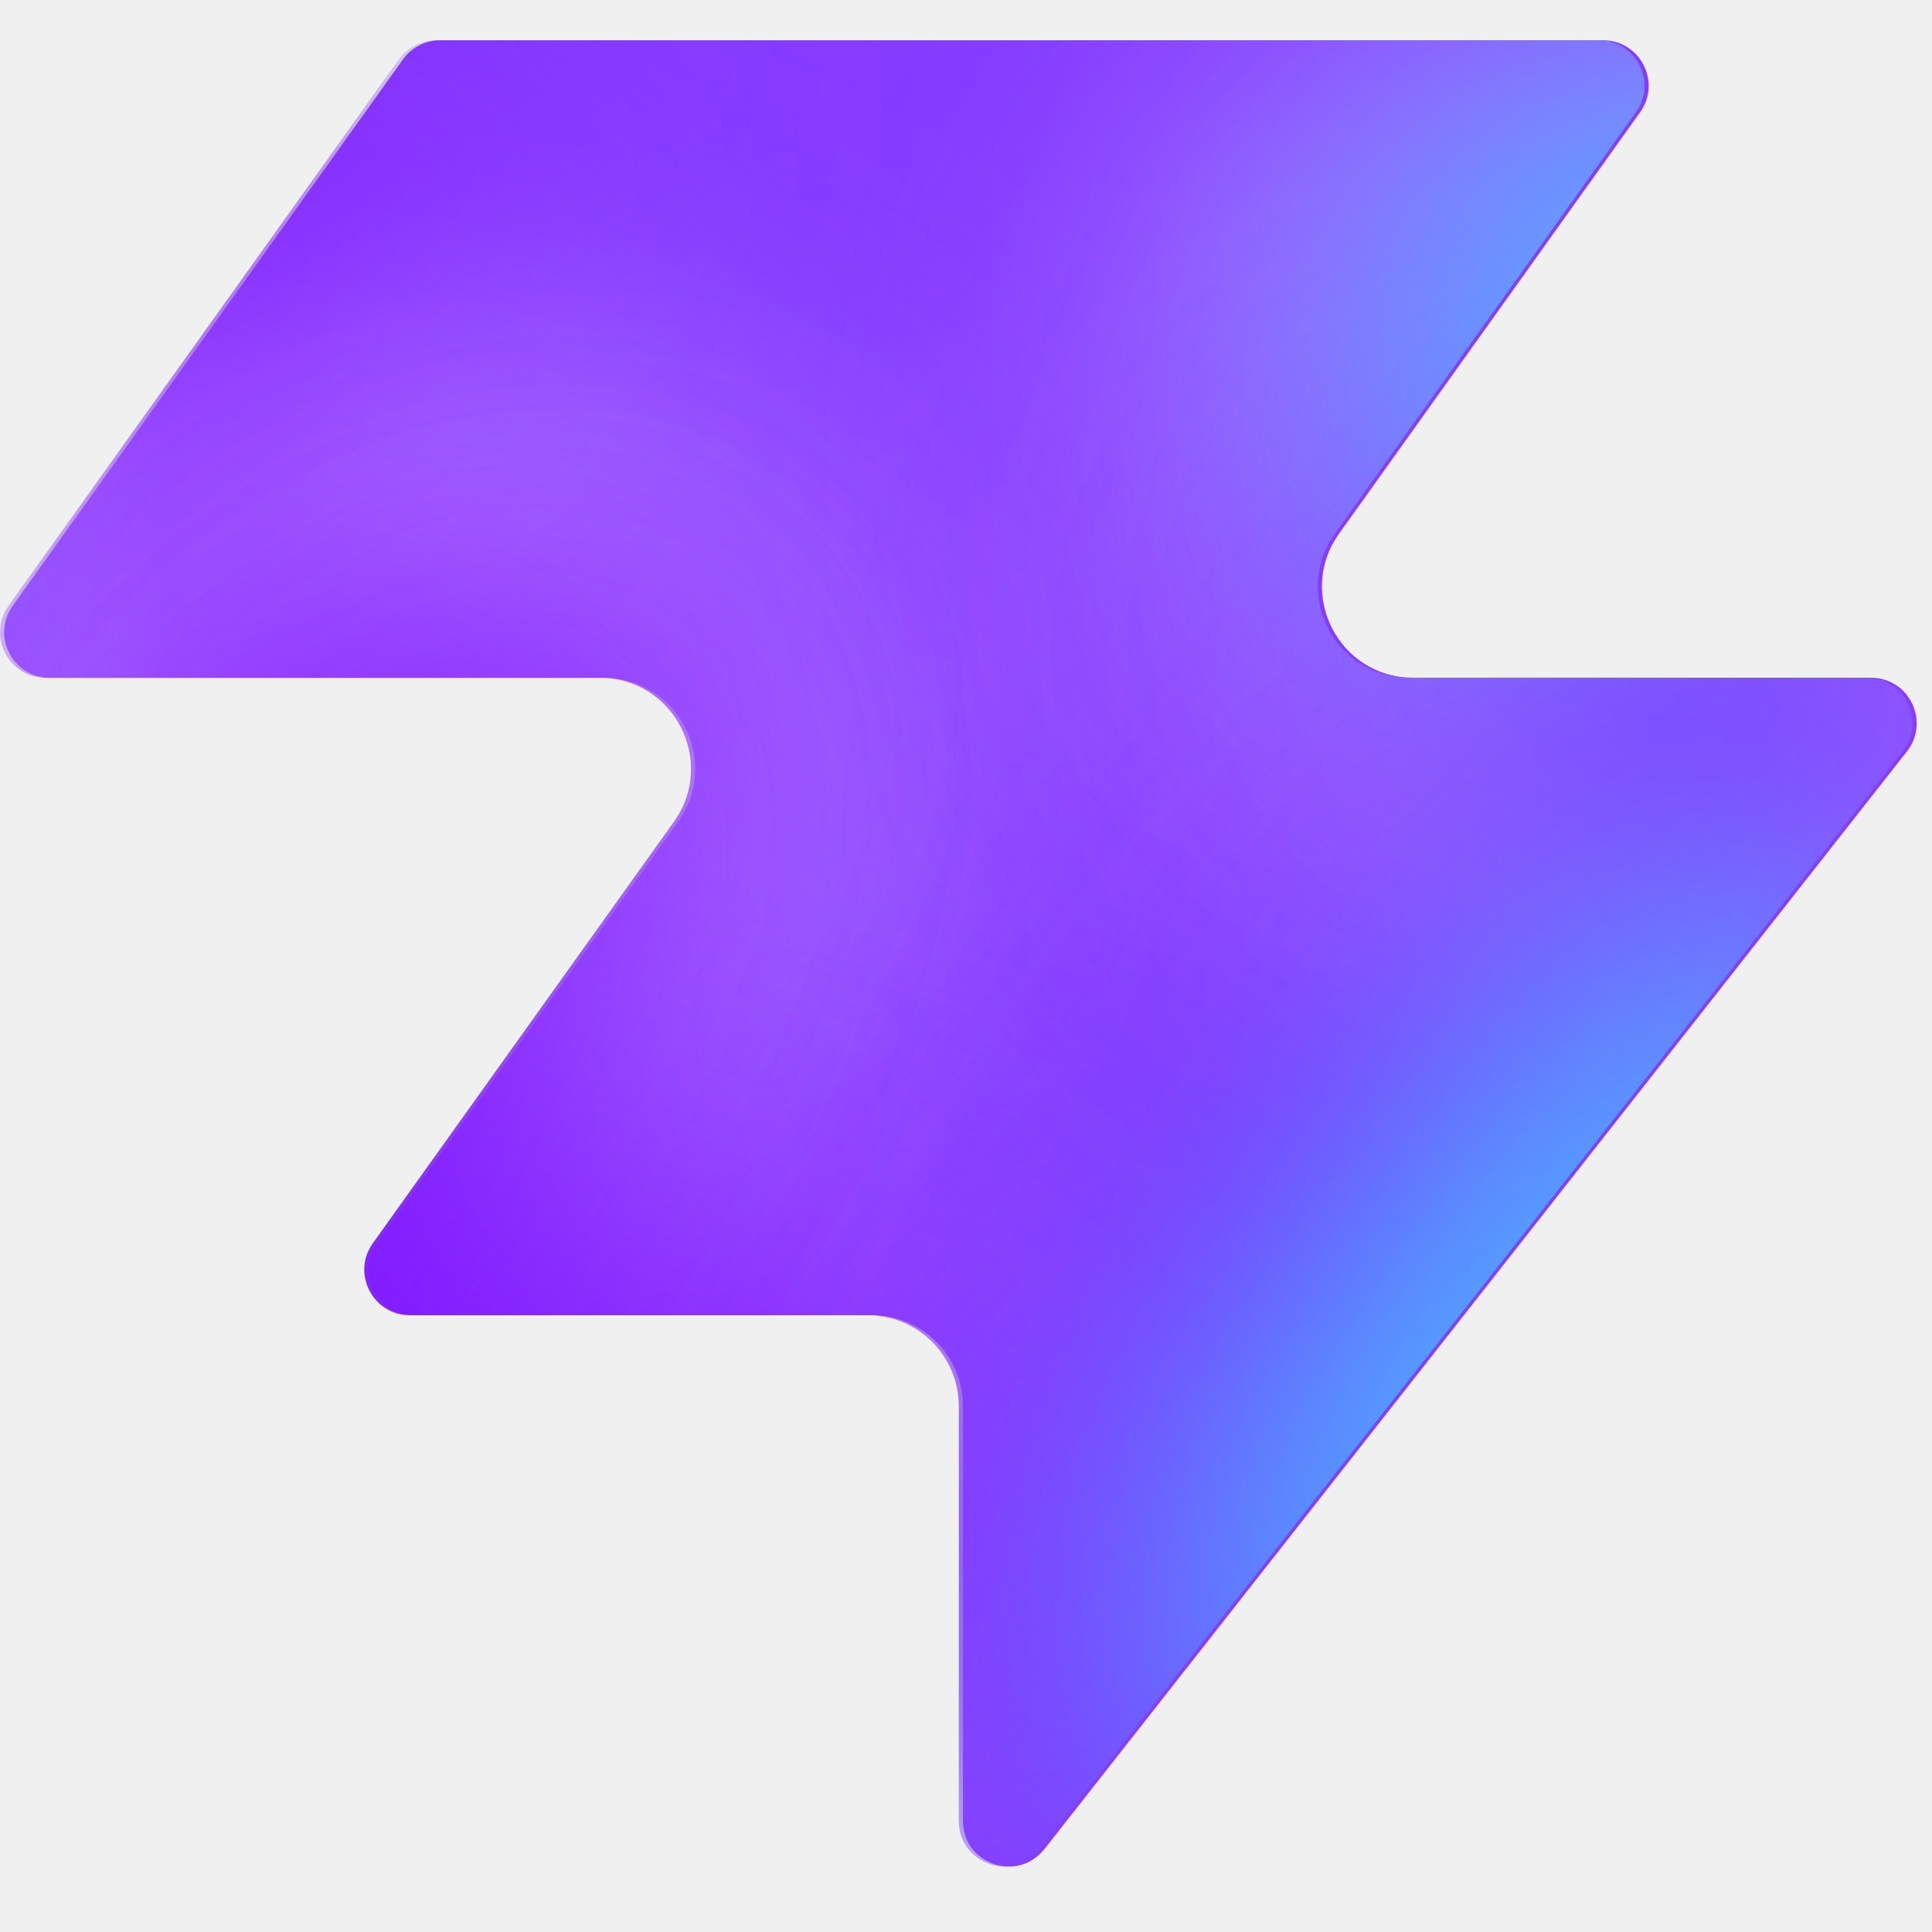
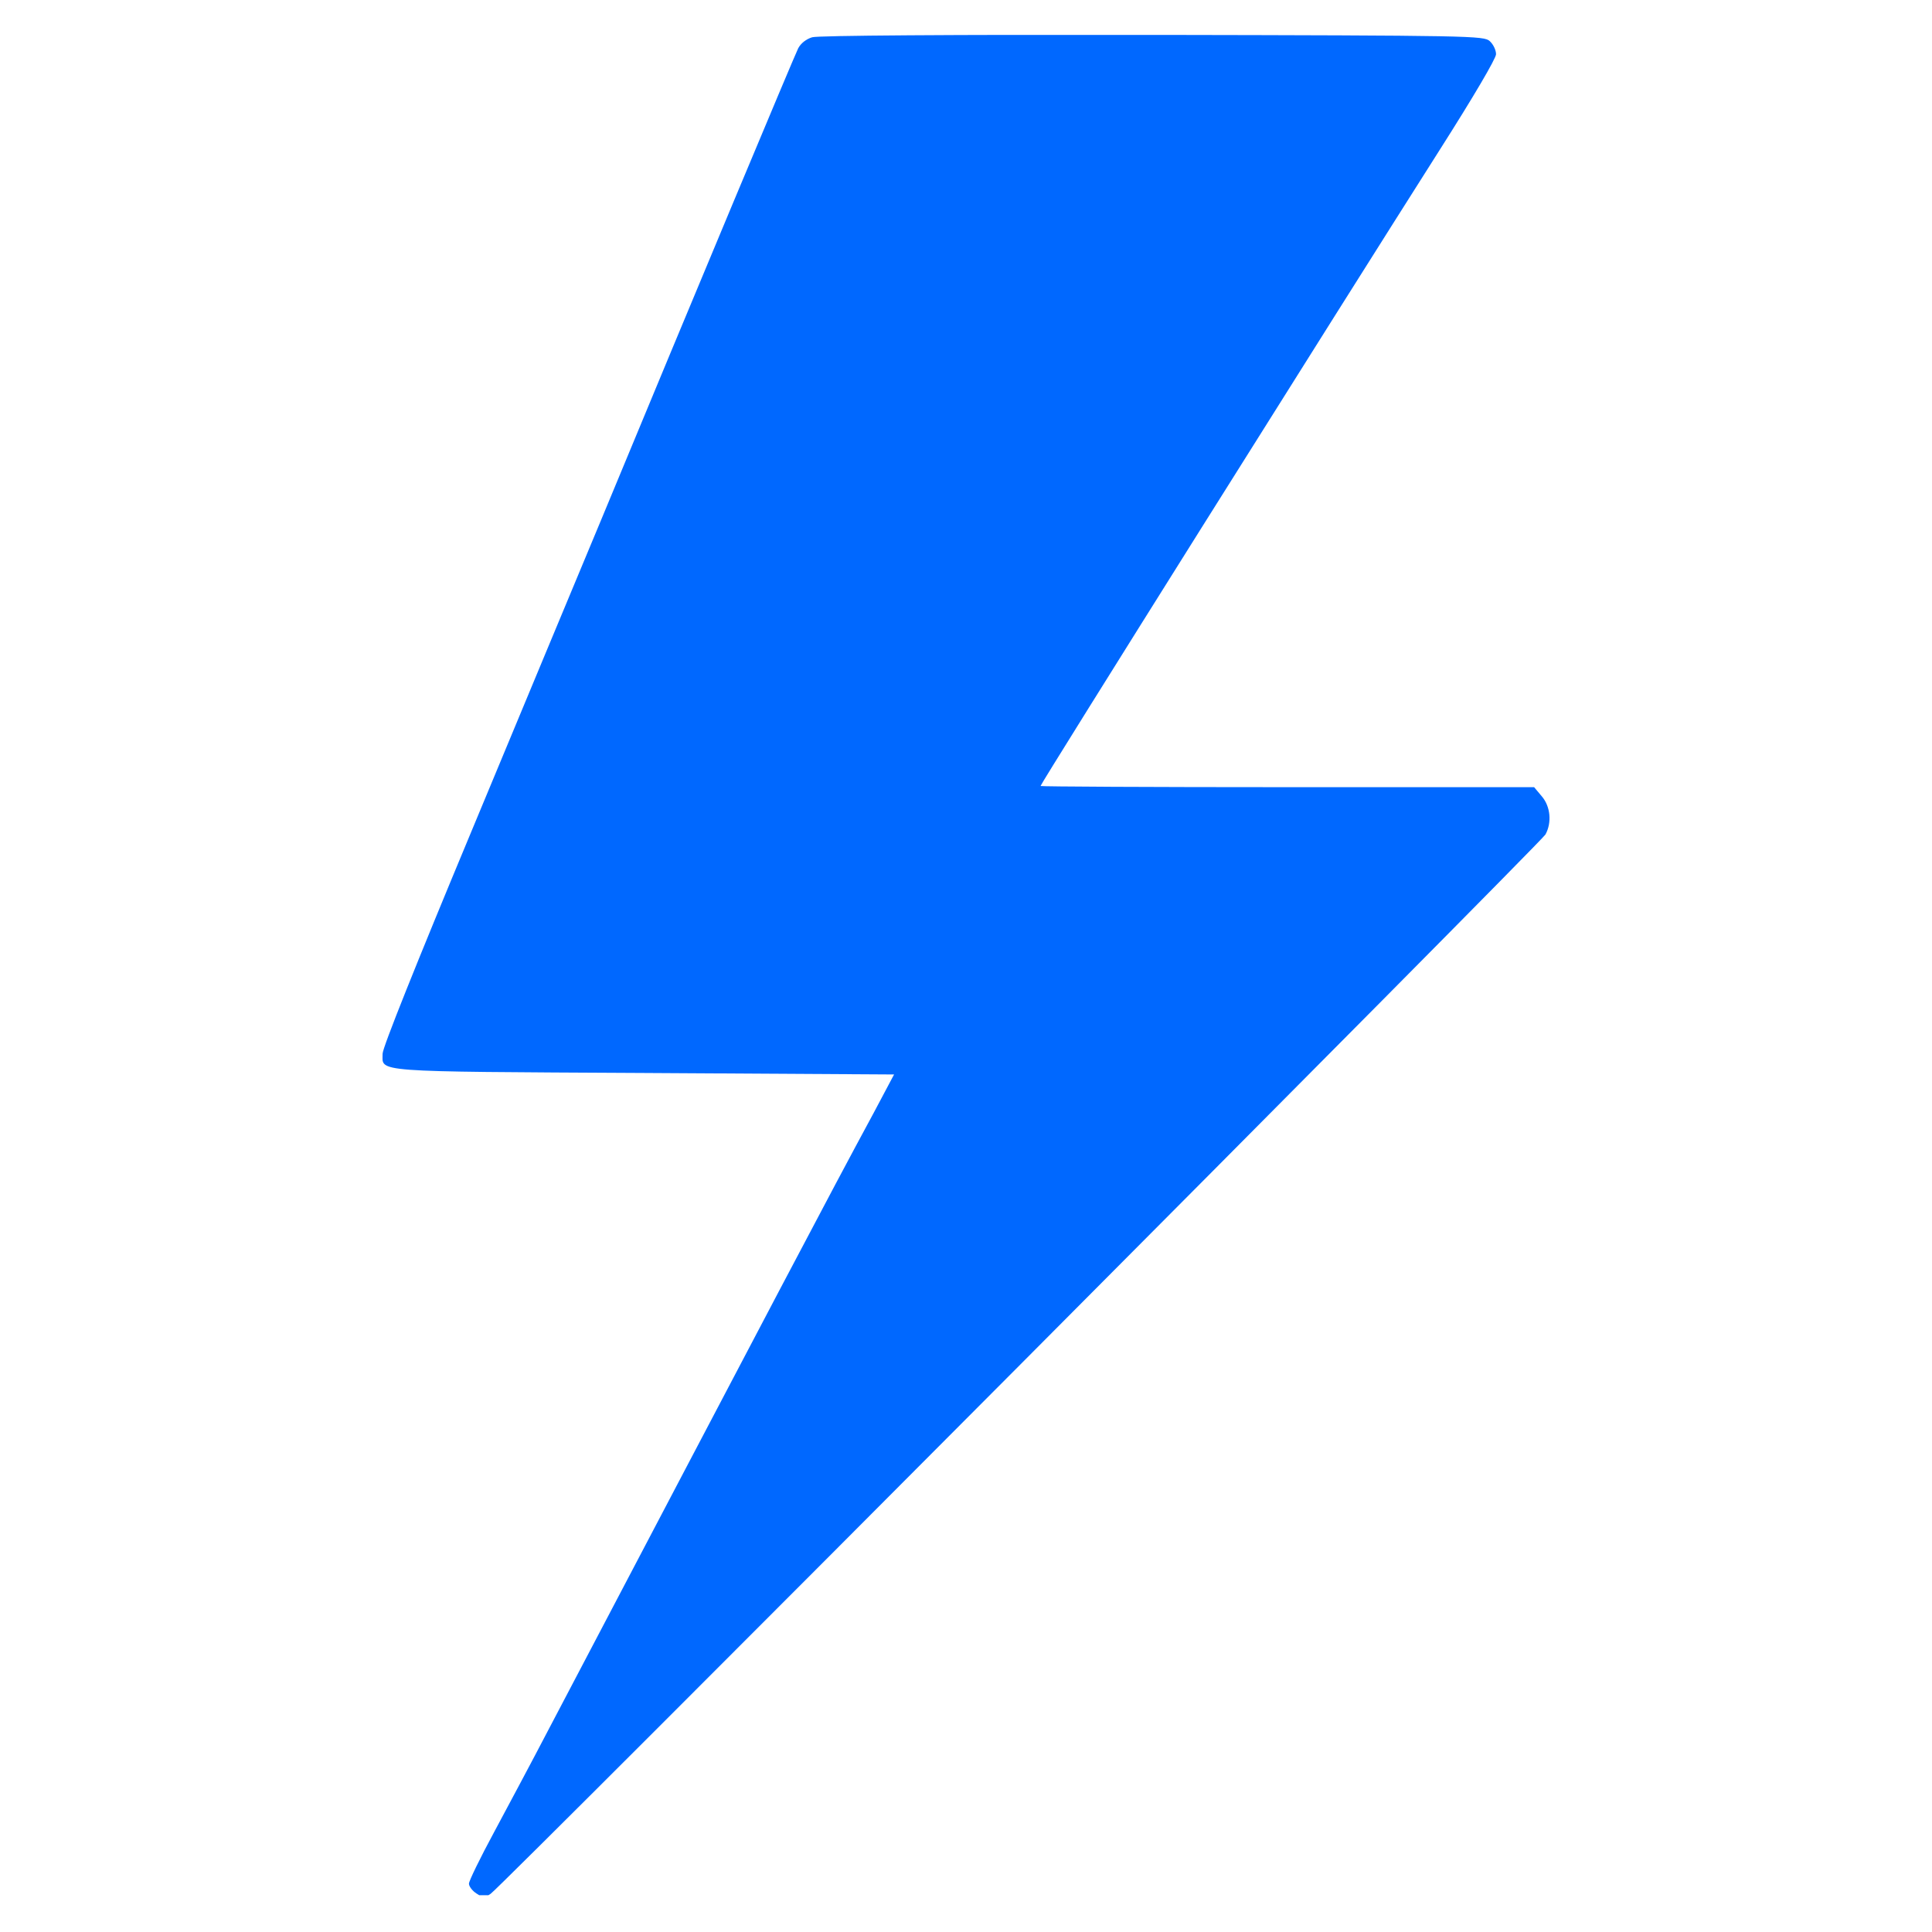
- <svg xmlns="http://www.w3.org/2000/svg" width="512" height="512" fill="none" viewBox="0 0 48 46">
-   <path fill="#863bff" d="M25.946 44.938c-.664.845-2.021.375-2.021-.698V33.937a2.26 2.26 0 0 0-2.262-2.262H10.287c-.92 0-1.456-1.04-.92-1.788l7.48-10.471c1.07-1.497 0-3.578-1.842-3.578H1.237c-.92 0-1.456-1.04-.92-1.788L10.013.474c.214-.297.556-.474.92-.474h28.894c.92 0 1.456 1.04.92 1.788l-7.48 10.471c-1.07 1.498 0 3.579 1.842 3.579h11.377c.943 0 1.473 1.088.89 1.83L25.947 44.94z" style="fill:#863bff;fill:color(display-p3 .525 .23 1);fill-opacity:1" />
-   <mask id="a" width="48" height="46" x="0" y="0" maskUnits="userSpaceOnUse" style="mask-type:alpha">
-     <path fill="#000" d="M25.842 44.938c-.664.844-2.021.375-2.021-.698V33.937a2.26 2.26 0 0 0-2.262-2.262H10.183c-.92 0-1.456-1.04-.92-1.788l7.48-10.471c1.07-1.498 0-3.579-1.842-3.579H1.133c-.92 0-1.456-1.04-.92-1.787L9.91.473c.214-.297.556-.474.92-.474h28.894c.92 0 1.456 1.04.92 1.788l-7.48 10.471c-1.07 1.498 0 3.578 1.842 3.578h11.377c.943 0 1.473 1.088.89 1.832L25.843 44.94z" style="fill:#000;fill-opacity:1" />
-   </mask>
-   <g mask="url(#a)">
-     <g filter="url(#b)">
-       <ellipse cx="5.508" cy="14.704" fill="#ede6ff" rx="5.508" ry="14.704" style="fill:#ede6ff;fill:color(display-p3 .927 .903 1);fill-opacity:1" transform="matrix(.00324 1 1 -.00324 -4.47 31.516)" />
-     </g>
-     <g filter="url(#c)">
-       <ellipse cx="10.399" cy="29.851" fill="#ede6ff" rx="10.399" ry="29.851" style="fill:#ede6ff;fill:color(display-p3 .927 .903 1);fill-opacity:1" transform="matrix(.00324 1 1 -.00324 -39.328 7.883)" />
-     </g>
-     <g filter="url(#d)">
-       <ellipse cx="5.508" cy="30.487" fill="#7e14ff" rx="5.508" ry="30.487" style="fill:#7e14ff;fill:color(display-p3 .492 .077 1);fill-opacity:1" transform="rotate(89.814 -25.913 -14.639)scale(1 -1)" />
-     </g>
-     <g filter="url(#e)">
-       <ellipse cx="5.508" cy="30.599" fill="#7e14ff" rx="5.508" ry="30.599" style="fill:#7e14ff;fill:color(display-p3 .492 .077 1);fill-opacity:1" transform="rotate(89.814 -32.644 -3.334)scale(1 -1)" />
-     </g>
-     <g filter="url(#f)">
-       <ellipse cx="5.508" cy="30.599" fill="#7e14ff" rx="5.508" ry="30.599" style="fill:#7e14ff;fill:color(display-p3 .492 .077 1);fill-opacity:1" transform="matrix(.00324 1 1 -.00324 -34.34 30.47)" />
-     </g>
-     <g filter="url(#g)">
-       <ellipse cx="14.072" cy="22.078" fill="#ede6ff" rx="14.072" ry="22.078" style="fill:#ede6ff;fill:color(display-p3 .927 .903 1);fill-opacity:1" transform="rotate(93.35 24.506 48.493)scale(-1 1)" />
-     </g>
-     <g filter="url(#h)">
-       <ellipse cx="3.47" cy="21.501" fill="#7e14ff" rx="3.47" ry="21.501" style="fill:#7e14ff;fill:color(display-p3 .492 .077 1);fill-opacity:1" transform="rotate(89.009 28.708 47.59)scale(-1 1)" />
-     </g>
-     <g filter="url(#i)">
-       <ellipse cx="3.47" cy="21.501" fill="#7e14ff" rx="3.47" ry="21.501" style="fill:#7e14ff;fill:color(display-p3 .492 .077 1);fill-opacity:1" transform="rotate(89.009 28.708 47.59)scale(-1 1)" />
-     </g>
-     <g filter="url(#j)">
-       <ellipse cx=".387" cy="8.972" fill="#7e14ff" rx="4.407" ry="29.108" style="fill:#7e14ff;fill:color(display-p3 .492 .077 1);fill-opacity:1" transform="rotate(39.51 .387 8.972)" />
-     </g>
-     <g filter="url(#k)">
-       <ellipse cx="47.523" cy="-6.092" fill="#7e14ff" rx="4.407" ry="29.108" style="fill:#7e14ff;fill:color(display-p3 .492 .077 1);fill-opacity:1" transform="rotate(37.892 47.523 -6.092)" />
-     </g>
-     <g filter="url(#l)">
-       <ellipse cx="41.412" cy="6.333" fill="#47bfff" rx="5.971" ry="9.665" style="fill:#47bfff;fill:color(display-p3 .28 .748 1);fill-opacity:1" transform="rotate(37.892 41.412 6.333)" />
-     </g>
-     <g filter="url(#m)">
-       <ellipse cx="-1.879" cy="38.332" fill="#7e14ff" rx="4.407" ry="29.108" style="fill:#7e14ff;fill:color(display-p3 .492 .077 1);fill-opacity:1" transform="rotate(37.892 -1.88 38.332)" />
-     </g>
-     <g filter="url(#n)">
-       <ellipse cx="-1.879" cy="38.332" fill="#7e14ff" rx="4.407" ry="29.108" style="fill:#7e14ff;fill:color(display-p3 .492 .077 1);fill-opacity:1" transform="rotate(37.892 -1.88 38.332)" />
-     </g>
-     <g filter="url(#o)">
-       <ellipse cx="35.651" cy="29.907" fill="#7e14ff" rx="4.407" ry="29.108" style="fill:#7e14ff;fill:color(display-p3 .492 .077 1);fill-opacity:1" transform="rotate(37.892 35.651 29.907)" />
-     </g>
-     <g filter="url(#p)">
-       <ellipse cx="38.418" cy="32.4" fill="#47bfff" rx="5.971" ry="15.297" style="fill:#47bfff;fill:color(display-p3 .28 .748 1);fill-opacity:1" transform="rotate(37.892 38.418 32.4)" />
-     </g>
+ <svg xmlns="http://www.w3.org/2000/svg" width="512" zoomAndPan="magnify" viewBox="0 0 384 384" height="512" preserveAspectRatio="xMidYMid meet" version="1.0">
+   <defs>
+     <clipPath id="9025a3d050">
+       <path d="M 76 6.941 L 308 6.941 L 308 376.691 L 76 376.691 Z M 76 6.941 " clip-rule="nonzero" />
+     </clipPath>
+   </defs>
+   <rect width="384" height="384" fill="white" />
+   <g clip-path="url(#9025a3d050)">
+     <path fill="#0068ff" d="M 161.43 7.406 C 160.246 7.762 159.184 8.59 158.648 9.598 C 157.879 11.137 137.82 59.062 119.656 102.91 C 114.922 114.27 103.148 142.496 93.562 165.57 C 82.734 191.547 76.047 208.234 76.047 209.418 C 76.047 213.145 73.266 212.969 127.879 213.262 L 177.703 213.559 L 173.621 221.25 C 164.625 237.879 154.332 257.523 108.887 344.031 C 105.75 350.066 100.898 359.117 98.176 364.207 C 95.457 369.238 93.207 373.852 93.207 374.387 C 93.207 374.918 93.859 375.805 94.688 376.336 C 96.047 377.227 96.285 377.227 97.527 376.398 C 99.598 375.035 306.281 167.465 307.168 165.867 C 308.469 163.5 308.176 160.305 306.457 158.293 L 304.918 156.457 L 255.867 156.457 C 228.887 156.457 206.816 156.34 206.816 156.223 C 206.816 155.75 265.75 61.902 286.164 29.773 C 292.906 19.184 297.348 11.609 297.348 10.781 C 297.348 9.953 296.812 8.828 296.102 8.176 C 294.922 7.113 292.848 7.051 229.062 6.934 C 189.418 6.875 162.555 7.051 161.43 7.406 Z M 161.43 7.406 " fill-opacity="1" fill-rule="nonzero" />
  </g>
-   <defs>
-     <filter id="b" width="60.045" height="41.654" x="-19.77" y="16.149" color-interpolation-filters="sRGB" filterUnits="userSpaceOnUse">
-       <feFlood flood-opacity="0" result="BackgroundImageFix" />
-       <feBlend in="SourceGraphic" in2="BackgroundImageFix" result="shape" />
-       <feGaussianBlur result="effect1_foregroundBlur_2002_17158" stdDeviation="7.659" />
-     </filter>
-     <filter id="c" width="90.34" height="51.437" x="-54.613" y="-7.533" color-interpolation-filters="sRGB" filterUnits="userSpaceOnUse">
-       <feFlood flood-opacity="0" result="BackgroundImageFix" />
-       <feBlend in="SourceGraphic" in2="BackgroundImageFix" result="shape" />
-       <feGaussianBlur result="effect1_foregroundBlur_2002_17158" stdDeviation="7.659" />
-     </filter>
-     <filter id="d" width="79.355" height="29.4" x="-49.64" y="2.03" color-interpolation-filters="sRGB" filterUnits="userSpaceOnUse">
-       <feFlood flood-opacity="0" result="BackgroundImageFix" />
-       <feBlend in="SourceGraphic" in2="BackgroundImageFix" result="shape" />
-       <feGaussianBlur result="effect1_foregroundBlur_2002_17158" stdDeviation="4.596" />
-     </filter>
-     <filter id="e" width="79.579" height="29.4" x="-45.045" y="20.029" color-interpolation-filters="sRGB" filterUnits="userSpaceOnUse">
-       <feFlood flood-opacity="0" result="BackgroundImageFix" />
-       <feBlend in="SourceGraphic" in2="BackgroundImageFix" result="shape" />
-       <feGaussianBlur result="effect1_foregroundBlur_2002_17158" stdDeviation="4.596" />
-     </filter>
-     <filter id="f" width="79.579" height="29.4" x="-43.513" y="21.178" color-interpolation-filters="sRGB" filterUnits="userSpaceOnUse">
-       <feFlood flood-opacity="0" result="BackgroundImageFix" />
-       <feBlend in="SourceGraphic" in2="BackgroundImageFix" result="shape" />
-       <feGaussianBlur result="effect1_foregroundBlur_2002_17158" stdDeviation="4.596" />
-     </filter>
-     <filter id="g" width="74.749" height="58.852" x="15.756" y="-17.901" color-interpolation-filters="sRGB" filterUnits="userSpaceOnUse">
-       <feFlood flood-opacity="0" result="BackgroundImageFix" />
-       <feBlend in="SourceGraphic" in2="BackgroundImageFix" result="shape" />
-       <feGaussianBlur result="effect1_foregroundBlur_2002_17158" stdDeviation="7.659" />
-     </filter>
-     <filter id="h" width="61.377" height="25.362" x="23.548" y="2.284" color-interpolation-filters="sRGB" filterUnits="userSpaceOnUse">
-       <feFlood flood-opacity="0" result="BackgroundImageFix" />
-       <feBlend in="SourceGraphic" in2="BackgroundImageFix" result="shape" />
-       <feGaussianBlur result="effect1_foregroundBlur_2002_17158" stdDeviation="4.596" />
-     </filter>
-     <filter id="i" width="61.377" height="25.362" x="23.548" y="2.284" color-interpolation-filters="sRGB" filterUnits="userSpaceOnUse">
-       <feFlood flood-opacity="0" result="BackgroundImageFix" />
-       <feBlend in="SourceGraphic" in2="BackgroundImageFix" result="shape" />
-       <feGaussianBlur result="effect1_foregroundBlur_2002_17158" stdDeviation="4.596" />
-     </filter>
-     <filter id="j" width="56.045" height="63.649" x="-27.636" y="-22.853" color-interpolation-filters="sRGB" filterUnits="userSpaceOnUse">
-       <feFlood flood-opacity="0" result="BackgroundImageFix" />
-       <feBlend in="SourceGraphic" in2="BackgroundImageFix" result="shape" />
-       <feGaussianBlur result="effect1_foregroundBlur_2002_17158" stdDeviation="4.596" />
-     </filter>
-     <filter id="k" width="54.814" height="64.646" x="20.116" y="-38.415" color-interpolation-filters="sRGB" filterUnits="userSpaceOnUse">
-       <feFlood flood-opacity="0" result="BackgroundImageFix" />
-       <feBlend in="SourceGraphic" in2="BackgroundImageFix" result="shape" />
-       <feGaussianBlur result="effect1_foregroundBlur_2002_17158" stdDeviation="4.596" />
-     </filter>
-     <filter id="l" width="33.541" height="35.313" x="24.641" y="-11.323" color-interpolation-filters="sRGB" filterUnits="userSpaceOnUse">
-       <feFlood flood-opacity="0" result="BackgroundImageFix" />
-       <feBlend in="SourceGraphic" in2="BackgroundImageFix" result="shape" />
-       <feGaussianBlur result="effect1_foregroundBlur_2002_17158" stdDeviation="4.596" />
-     </filter>
-     <filter id="m" width="54.814" height="64.646" x="-29.286" y="6.009" color-interpolation-filters="sRGB" filterUnits="userSpaceOnUse">
-       <feFlood flood-opacity="0" result="BackgroundImageFix" />
-       <feBlend in="SourceGraphic" in2="BackgroundImageFix" result="shape" />
-       <feGaussianBlur result="effect1_foregroundBlur_2002_17158" stdDeviation="4.596" />
-     </filter>
-     <filter id="n" width="54.814" height="64.646" x="-29.286" y="6.009" color-interpolation-filters="sRGB" filterUnits="userSpaceOnUse">
-       <feFlood flood-opacity="0" result="BackgroundImageFix" />
-       <feBlend in="SourceGraphic" in2="BackgroundImageFix" result="shape" />
-       <feGaussianBlur result="effect1_foregroundBlur_2002_17158" stdDeviation="4.596" />
-     </filter>
-     <filter id="o" width="54.814" height="64.646" x="8.244" y="-2.416" color-interpolation-filters="sRGB" filterUnits="userSpaceOnUse">
-       <feFlood flood-opacity="0" result="BackgroundImageFix" />
-       <feBlend in="SourceGraphic" in2="BackgroundImageFix" result="shape" />
-       <feGaussianBlur result="effect1_foregroundBlur_2002_17158" stdDeviation="4.596" />
-     </filter>
-     <filter id="p" width="39.409" height="43.623" x="18.713" y="10.588" color-interpolation-filters="sRGB" filterUnits="userSpaceOnUse">
-       <feFlood flood-opacity="0" result="BackgroundImageFix" />
-       <feBlend in="SourceGraphic" in2="BackgroundImageFix" result="shape" />
-       <feGaussianBlur result="effect1_foregroundBlur_2002_17158" stdDeviation="4.596" />
-     </filter>
-   </defs>
</svg>
